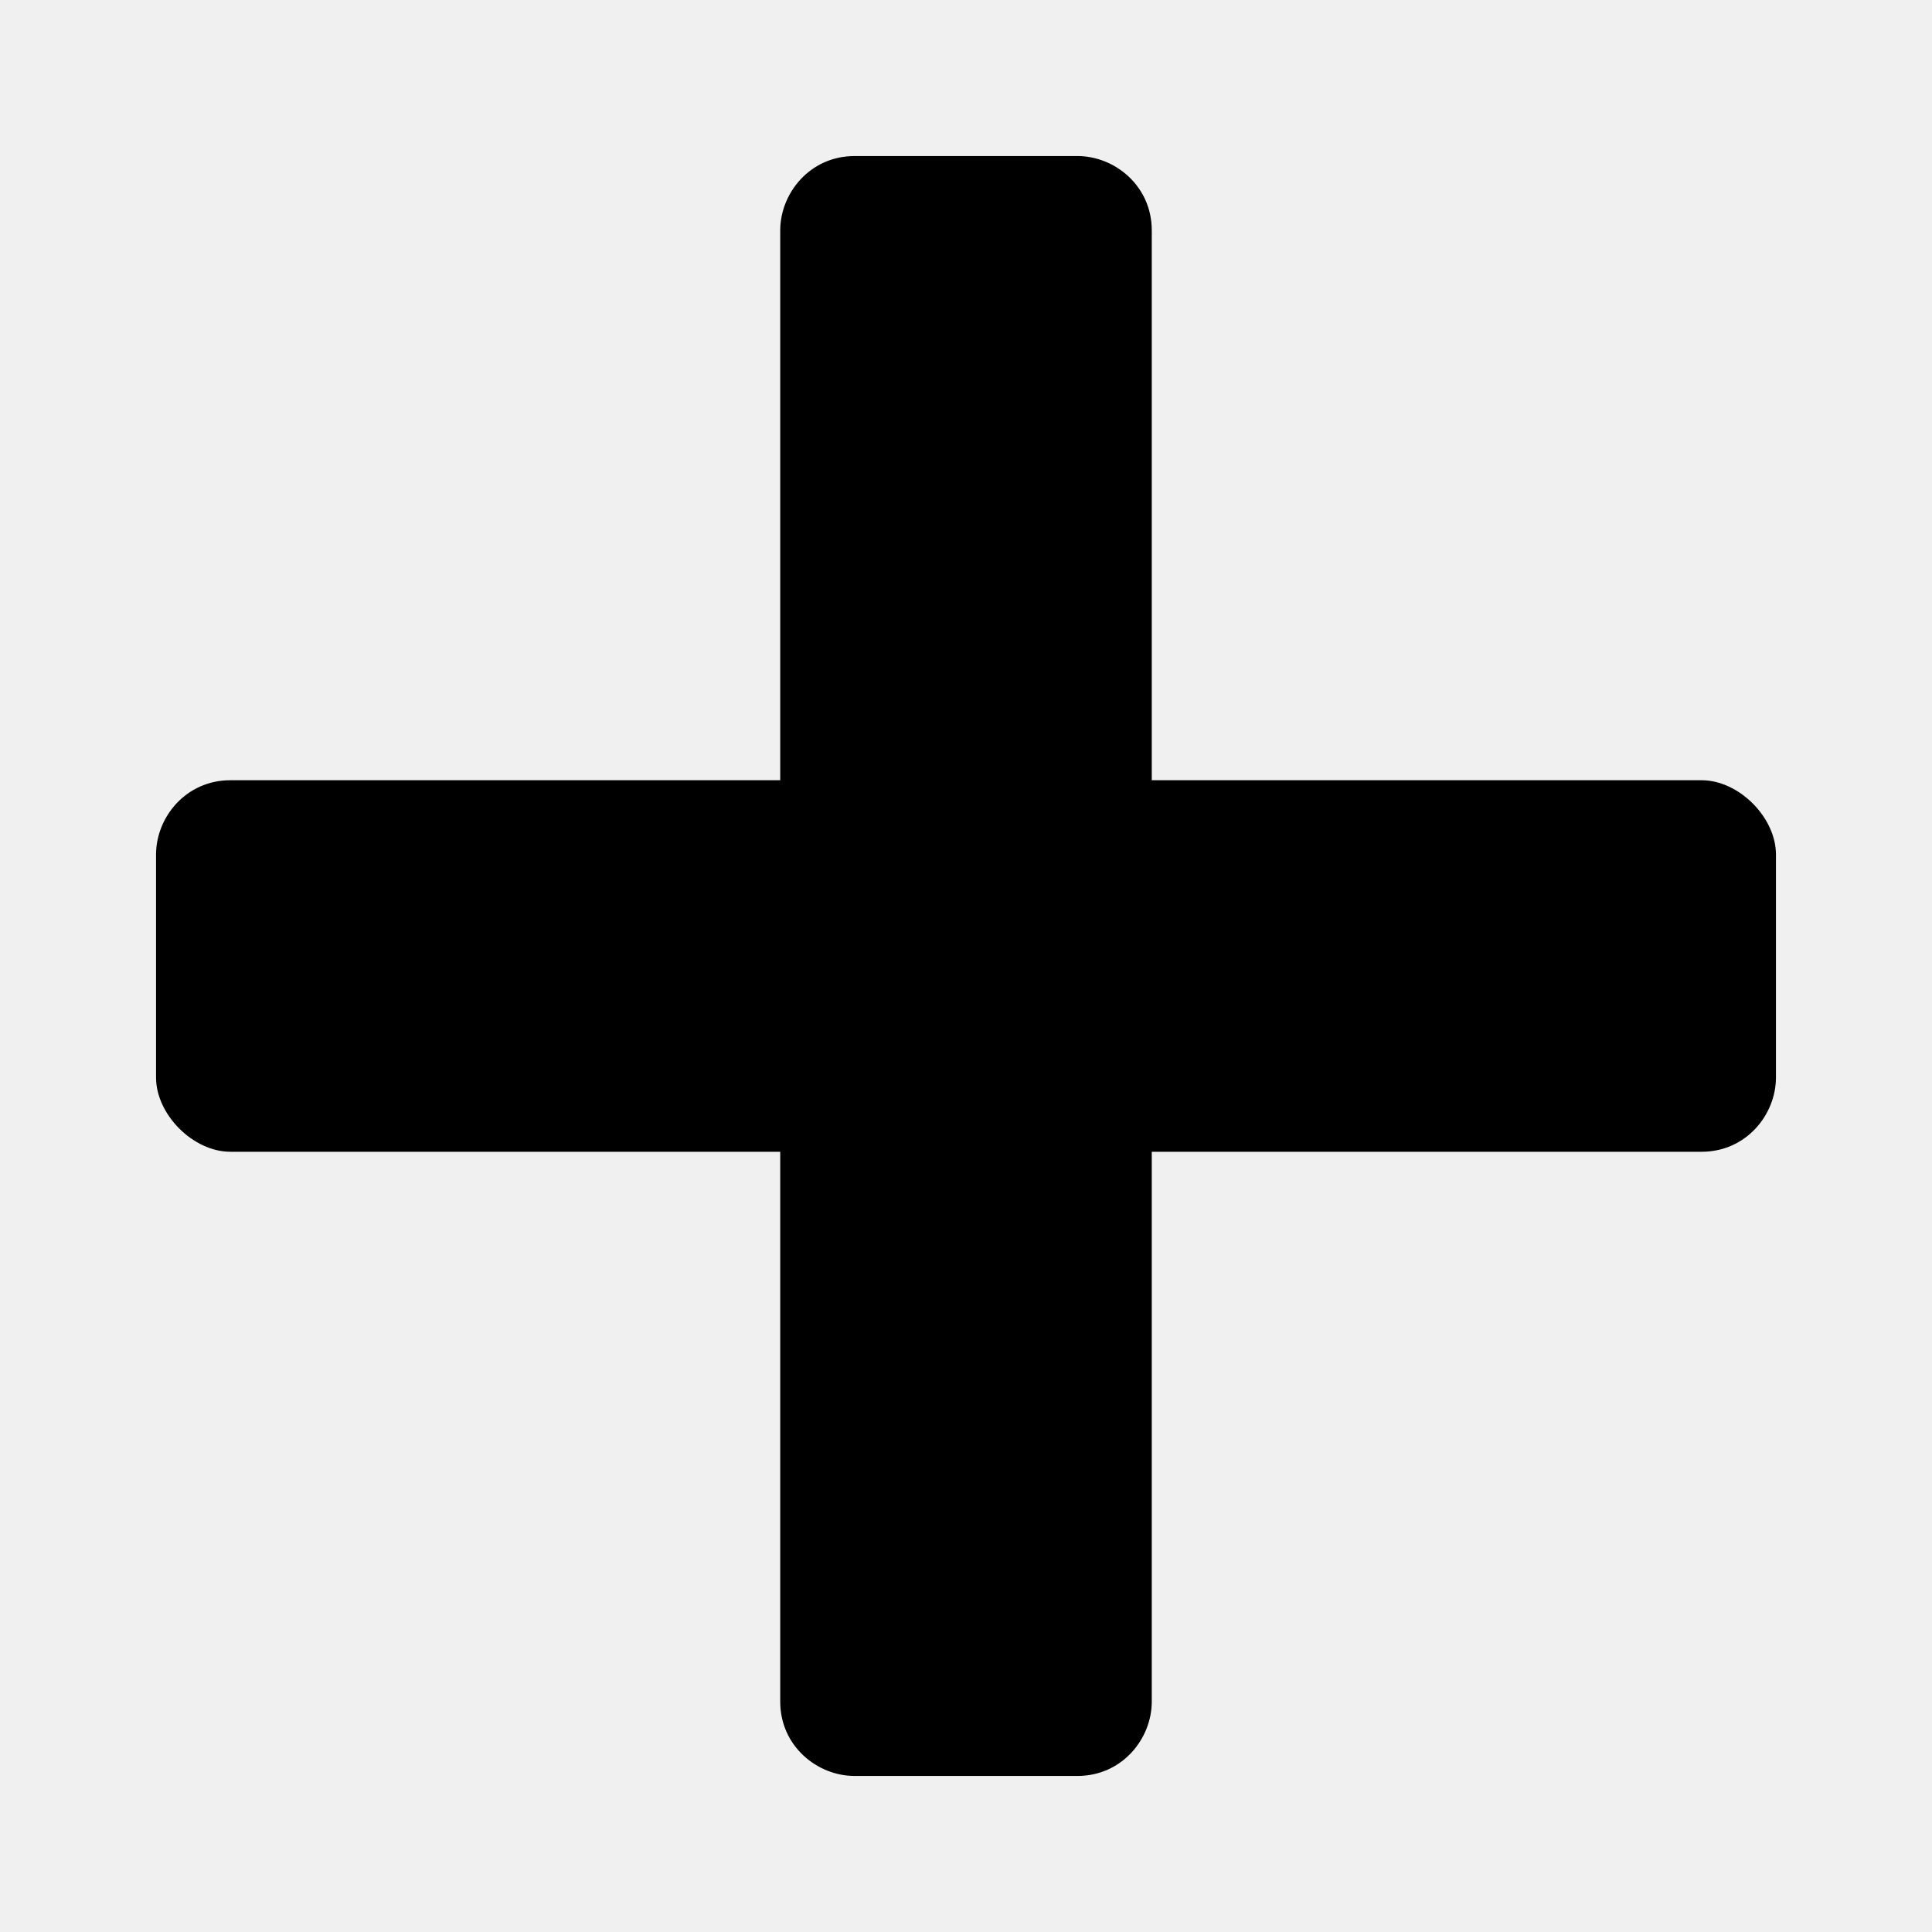
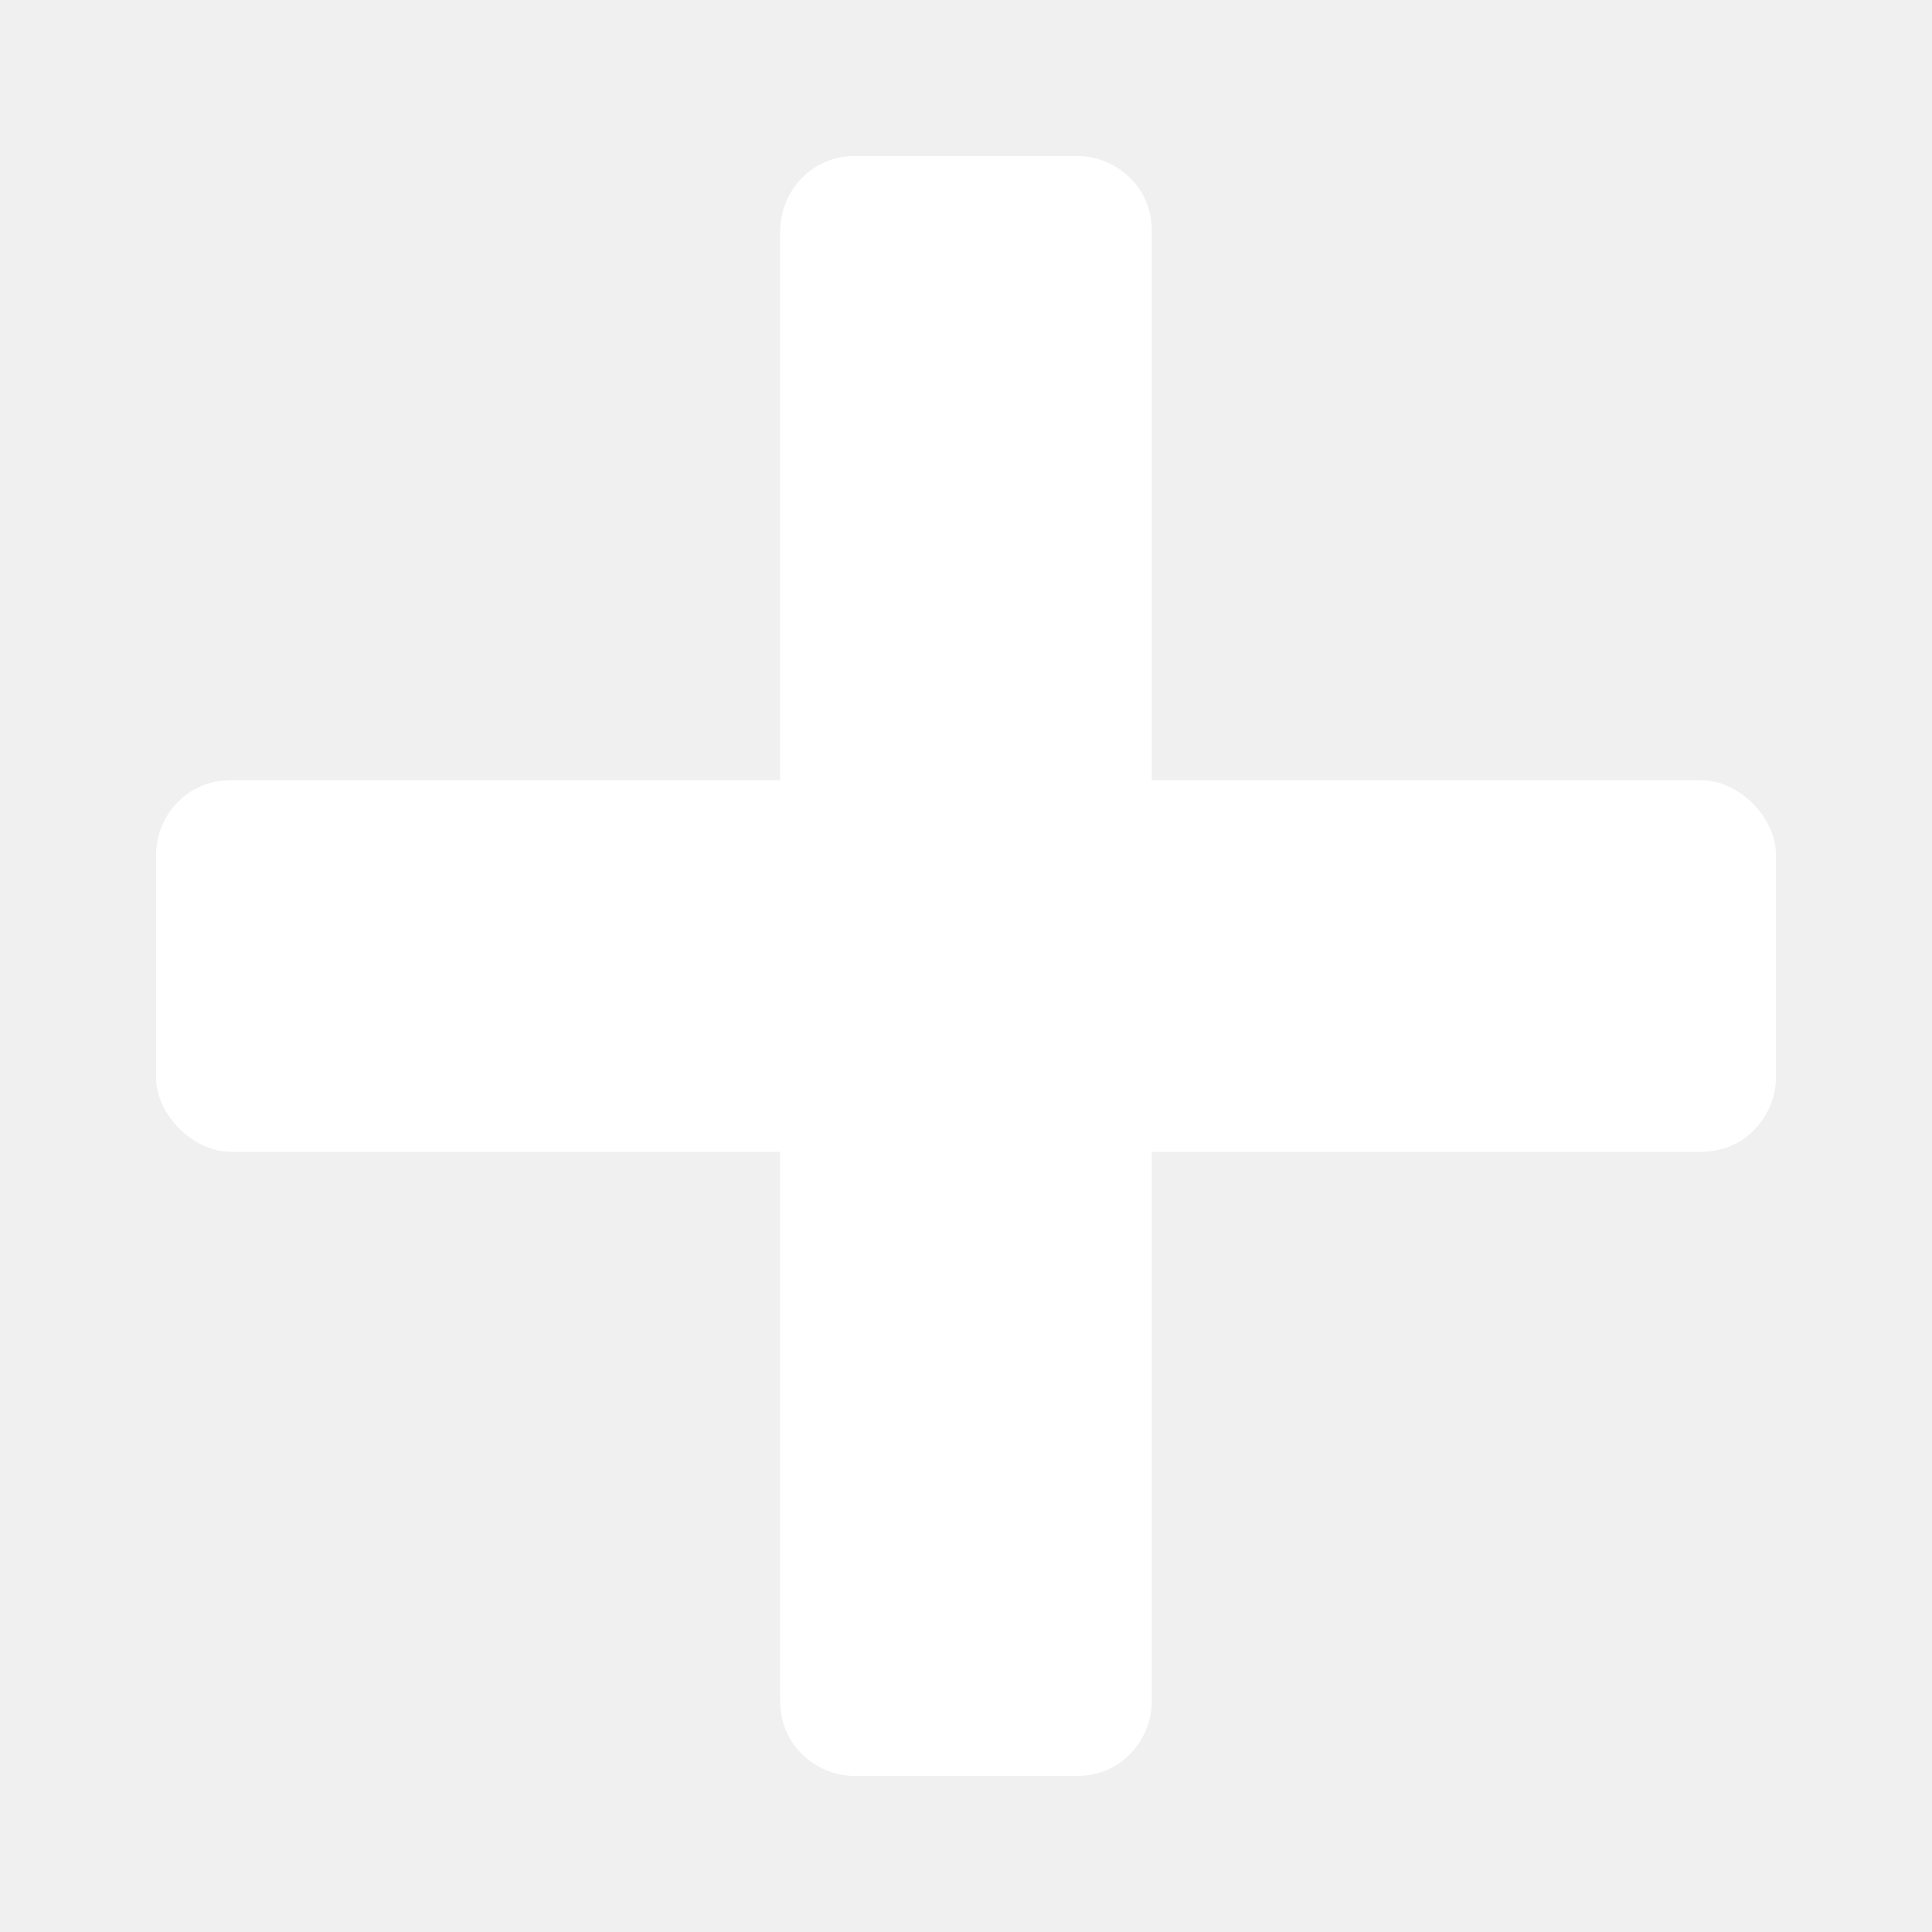
- <svg xmlns="http://www.w3.org/2000/svg" version="1.1" id="Layer_1" x="0px" y="0px" viewBox="0 0 26 26" style="enable-background:new 0 0 26 26;" xml:space="preserve">
+ <svg xmlns="http://www.w3.org/2000/svg" version="1.1" id="Layer_1" x="0px" y="0px" viewBox="0 0 26 26" style="enable-background:new 0 0 26 26; fill:white;" xml:space="preserve">
  <g id="surface1">
    <path d="M23.9,11.5l0,3c0,0.5-0.4,1-1,1l-7.4,0l0,7.4c0,0.5-0.4,1-1,1l-3,0c-0.5,0-1-0.4-1-1l0-7.4H3.1c-0.5,0-1-0.5-1-1v-3   c0-0.5,0.4-1,1-1l7.4,0V3.1c0-0.5,0.4-1,1-1l3,0c0.5,0,1,0.4,1,1l0,7.4l7.4,0C23.4,10.5,23.9,11,23.9,11.5z" />
  </g>
</svg>
